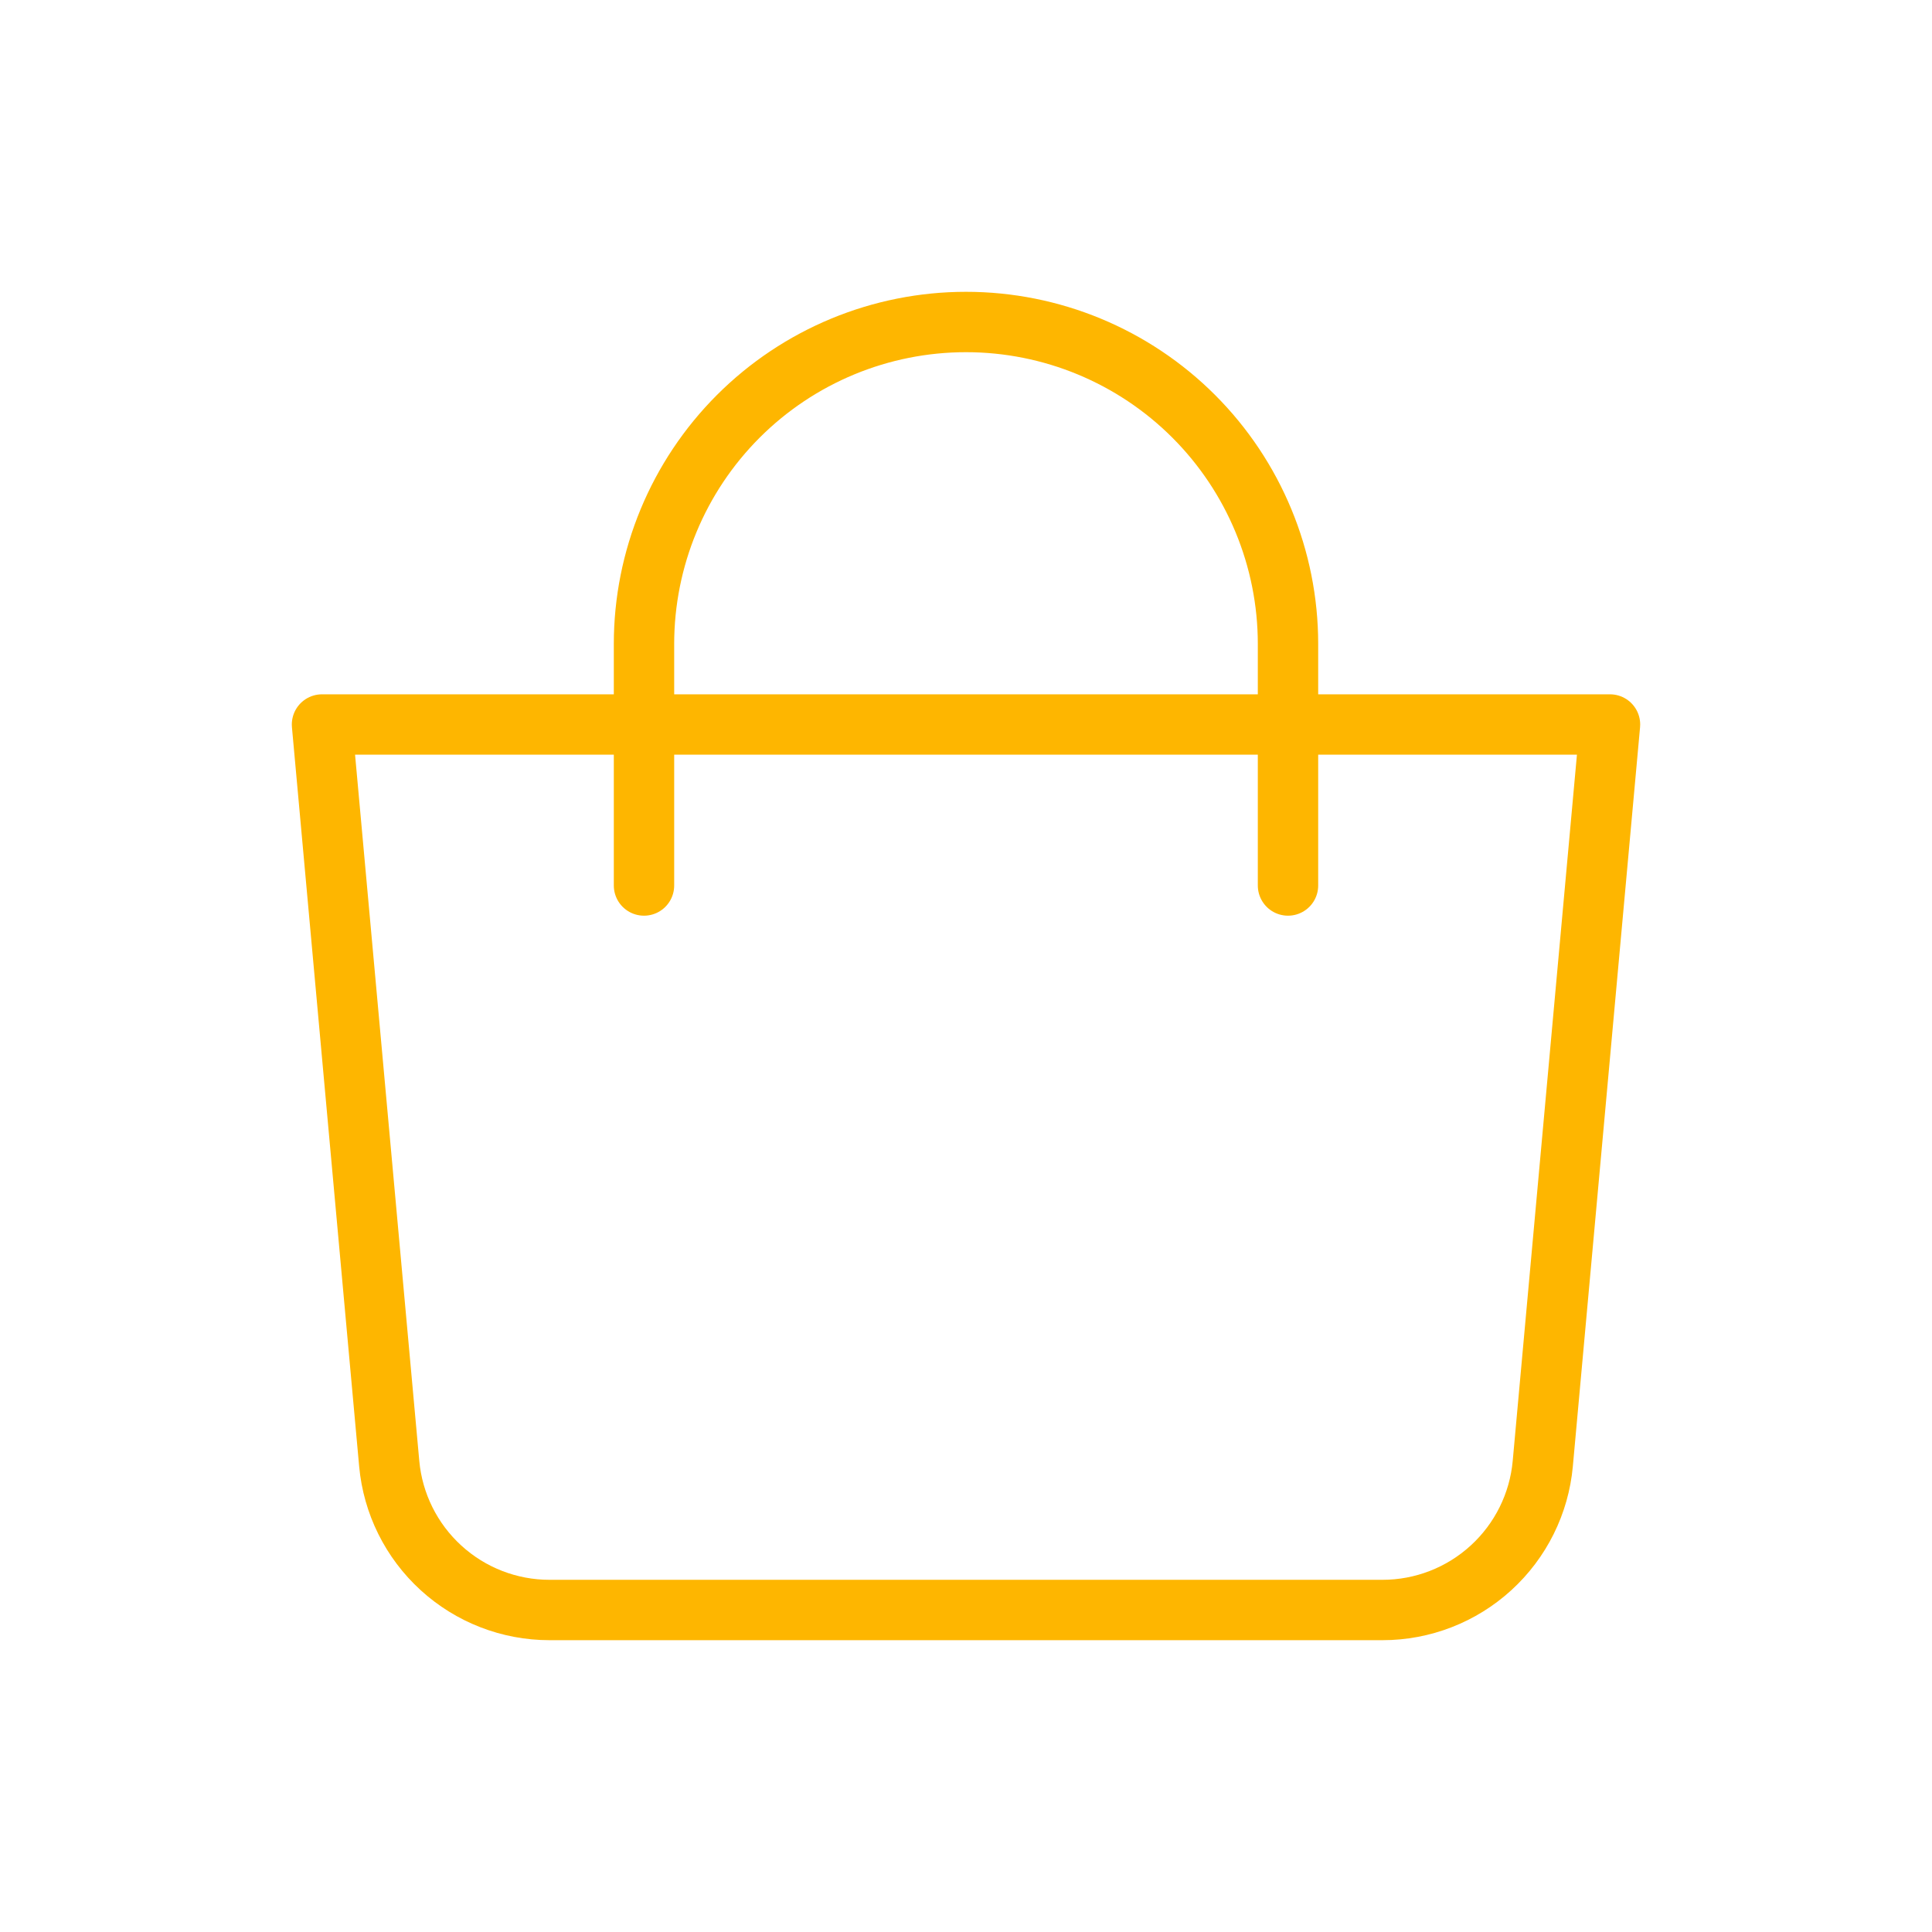
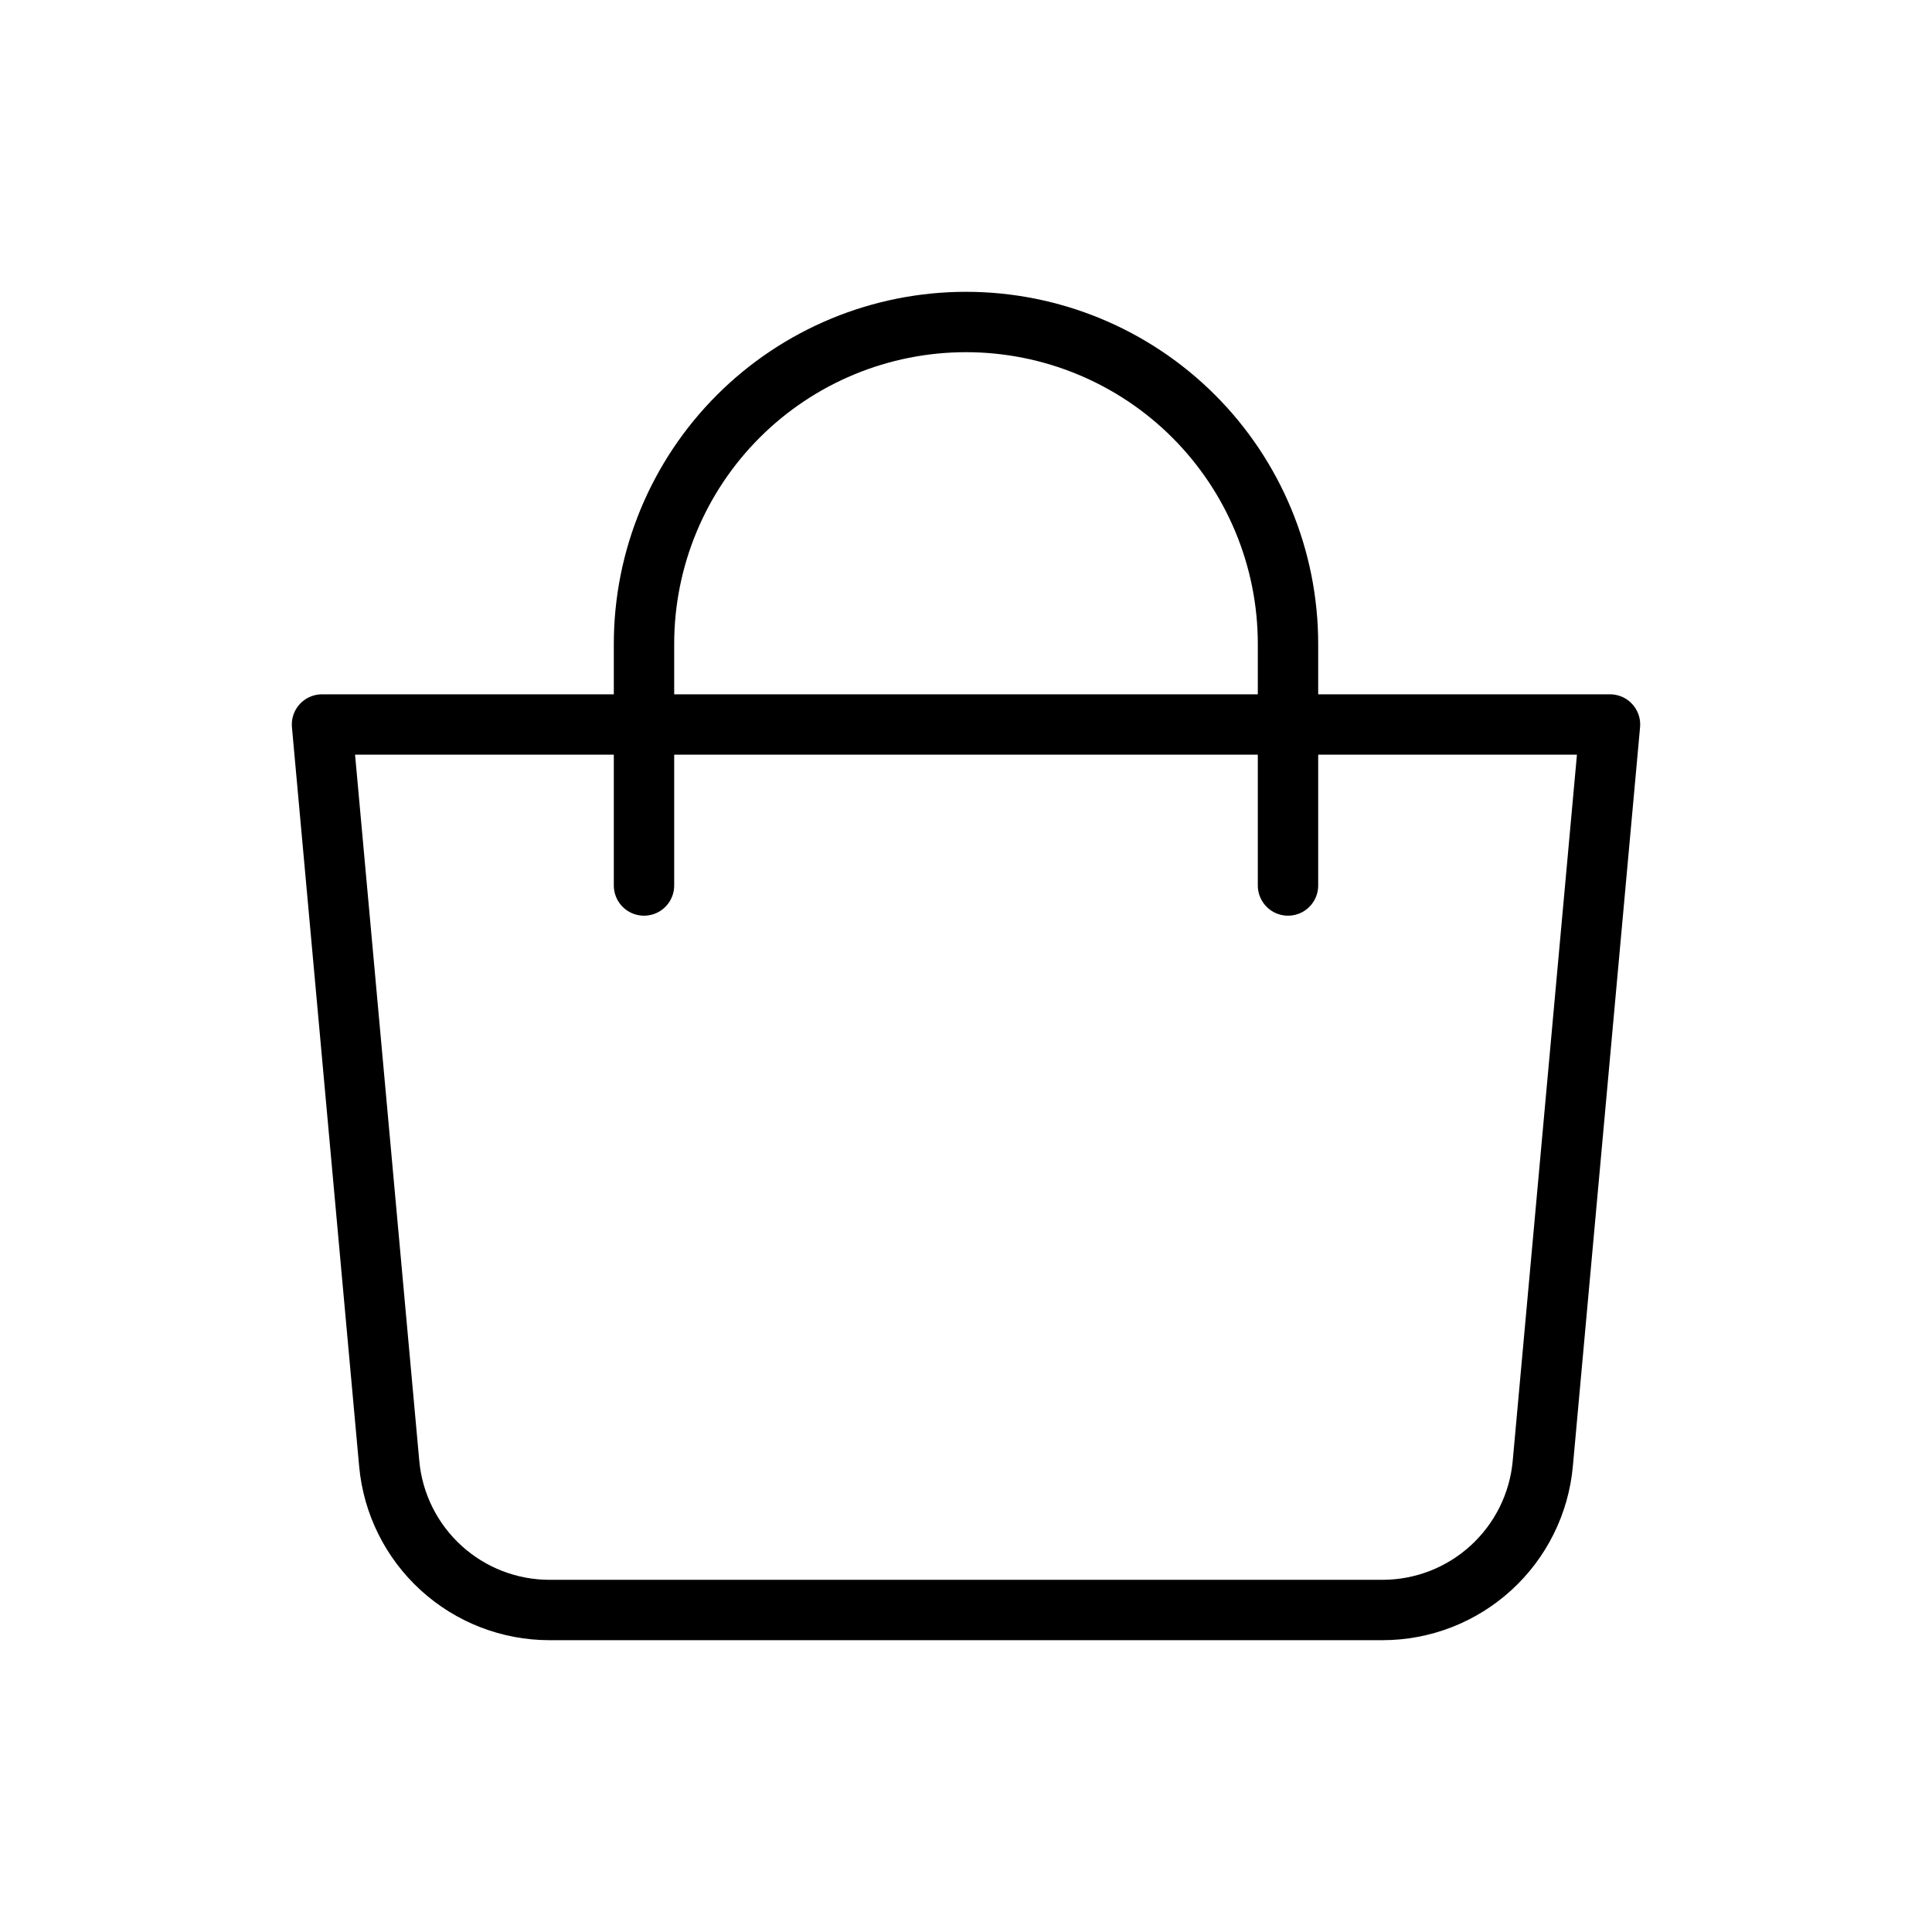
<svg xmlns="http://www.w3.org/2000/svg" width="48" height="48" viewBox="0 0 48 48" fill="none">
-   <path d="M8 18H40L38.33 36.362C38.24 37.356 37.781 38.28 37.044 38.953C36.308 39.626 35.346 40 34.348 40H13.652C12.654 40 11.692 39.626 10.956 38.953C10.219 38.28 9.76 37.356 9.67 36.362L8 18Z" stroke="#FEB600" stroke-width="1.5" stroke-linejoin="round" />
-   <path d="M16 22V16C16 13.878 16.843 11.843 18.343 10.343C19.843 8.843 21.878 8 24 8C26.122 8 28.157 8.843 29.657 10.343C31.157 11.843 32 13.878 32 16V22" stroke="#FEB600" stroke-width="1.5" stroke-linecap="round" />
+   <path d="M8 18H40L38.33 36.362C38.24 37.356 37.781 38.28 37.044 38.953C36.308 39.626 35.346 40 34.348 40H13.652C12.654 40 11.692 39.626 10.956 38.953C10.219 38.28 9.76 37.356 9.67 36.362L8 18Z" stroke="currentColor" stroke-width="1.5" stroke-linejoin="round" />
+   <path d="M16 22V16C16 13.878 16.843 11.843 18.343 10.343C19.843 8.843 21.878 8 24 8C26.122 8 28.157 8.843 29.657 10.343C31.157 11.843 32 13.878 32 16V22" stroke="currentColor" stroke-width="1.5" stroke-linecap="round" />
</svg>
